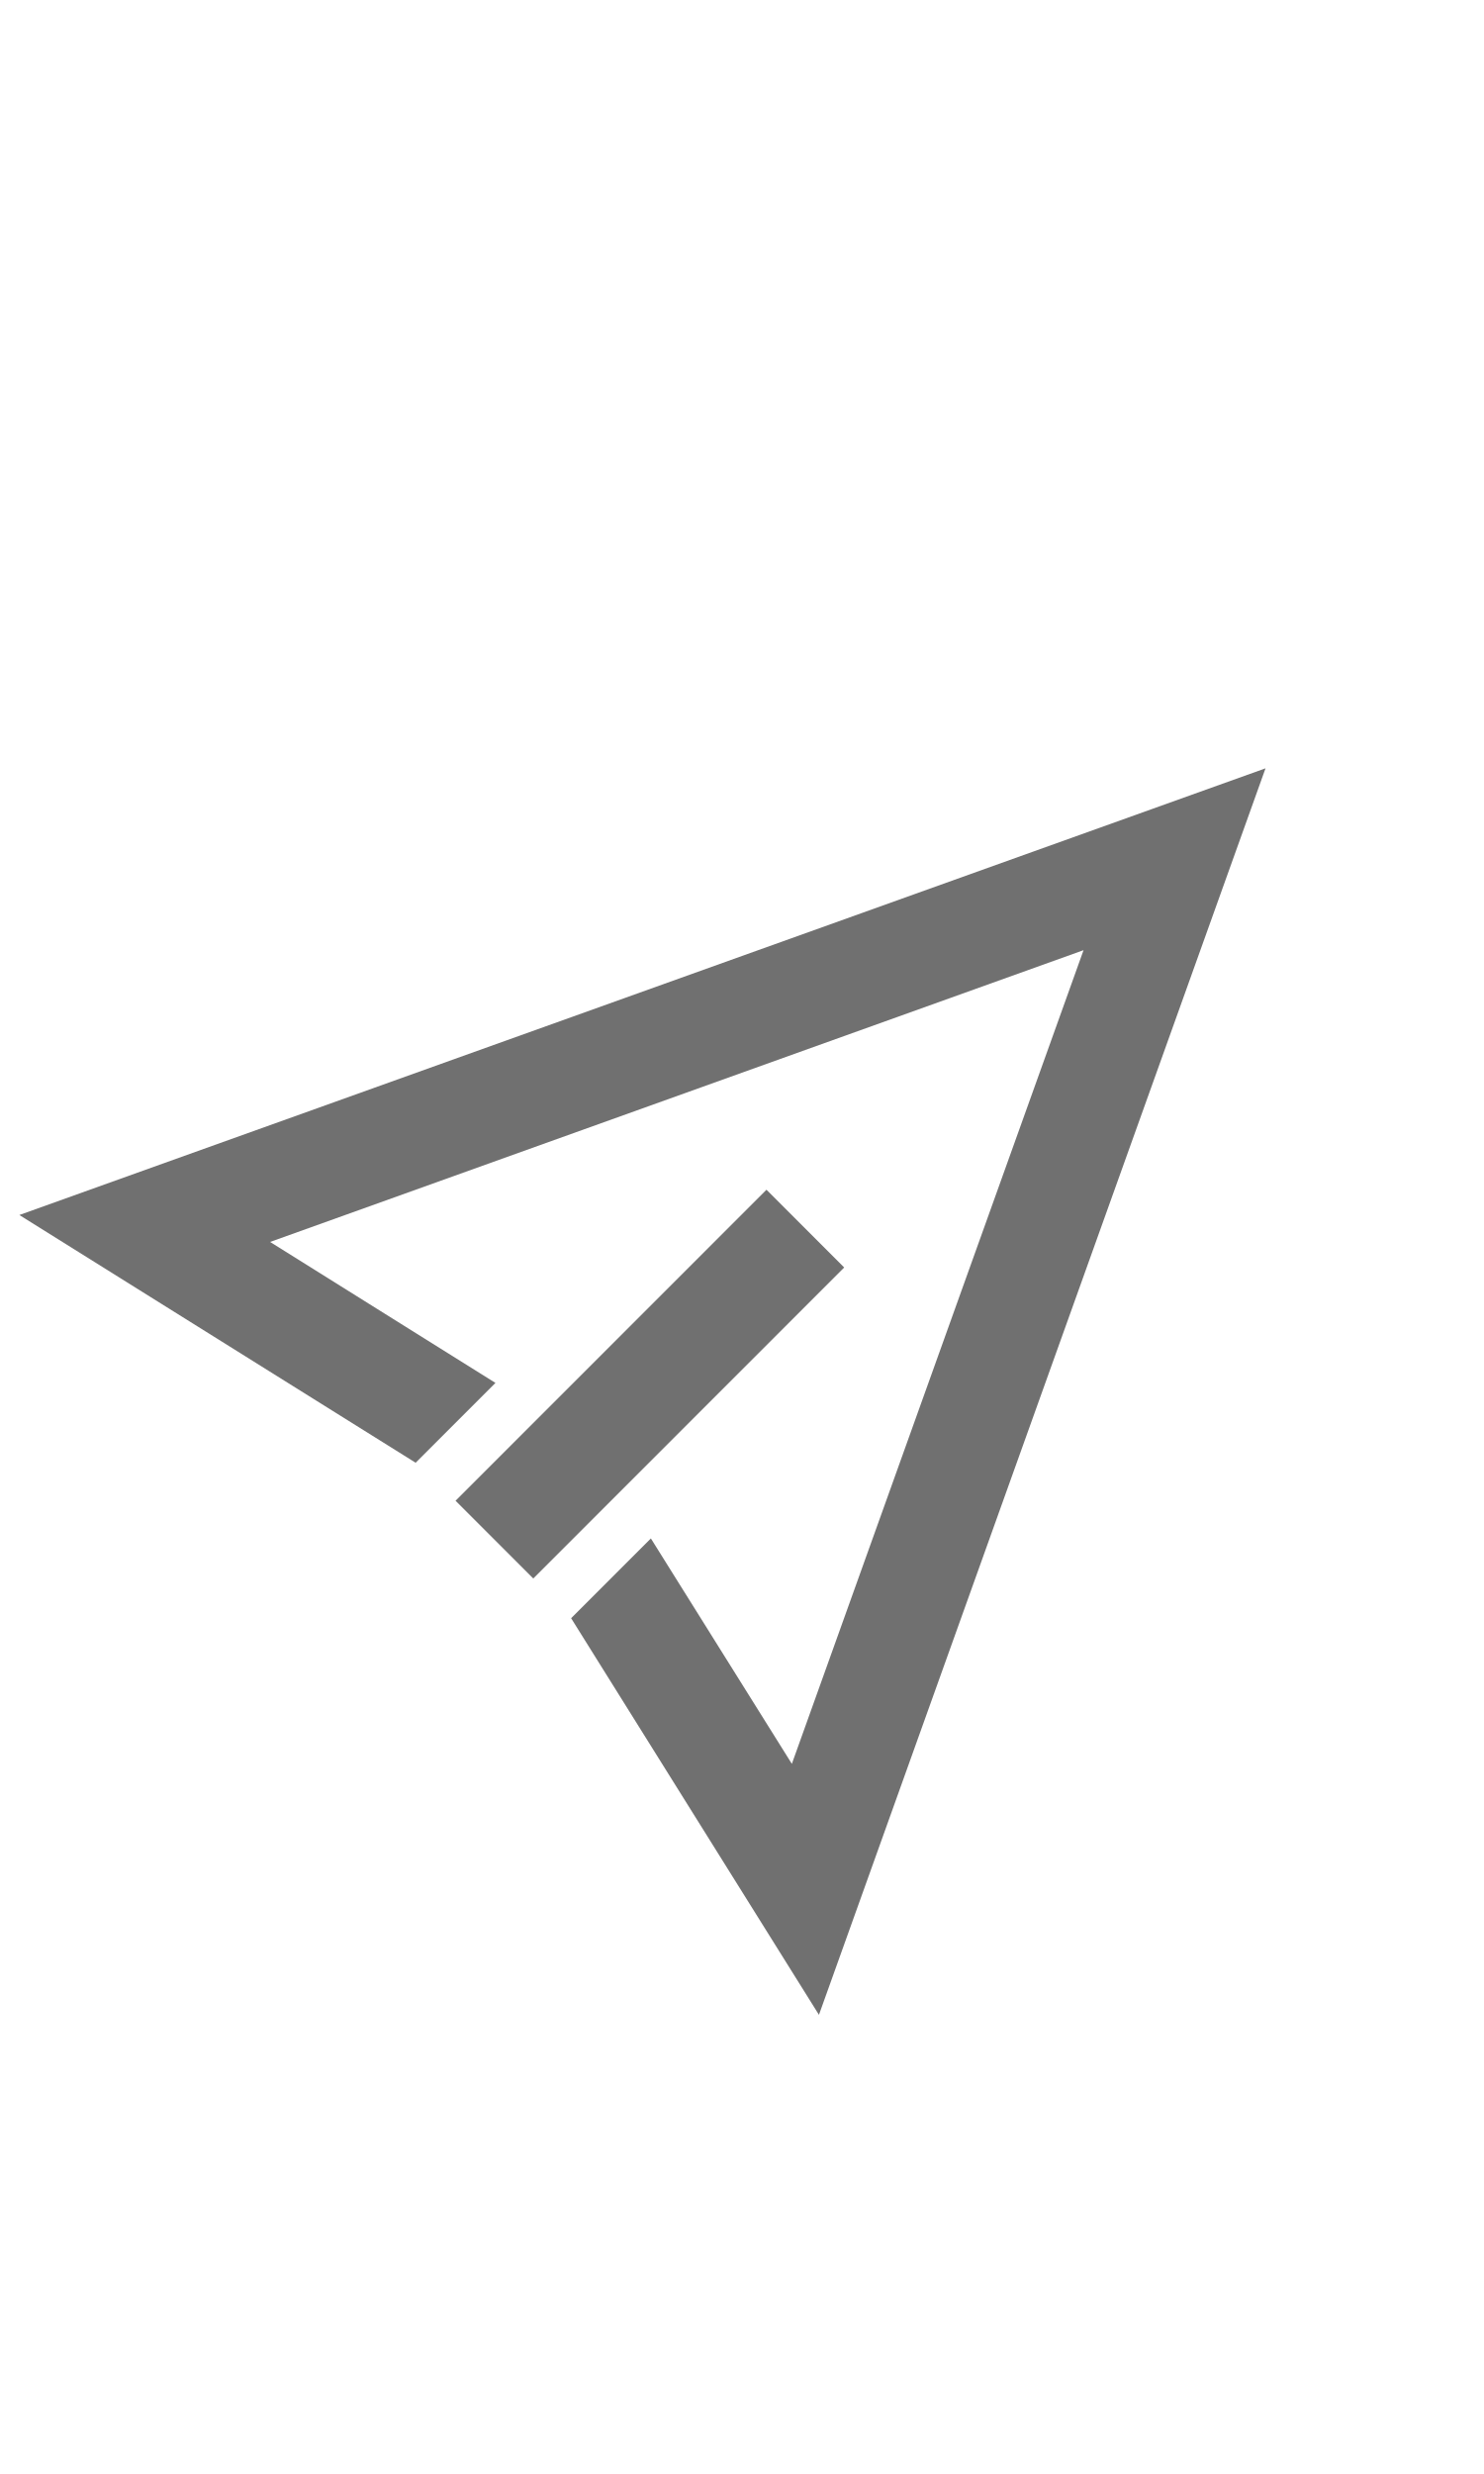
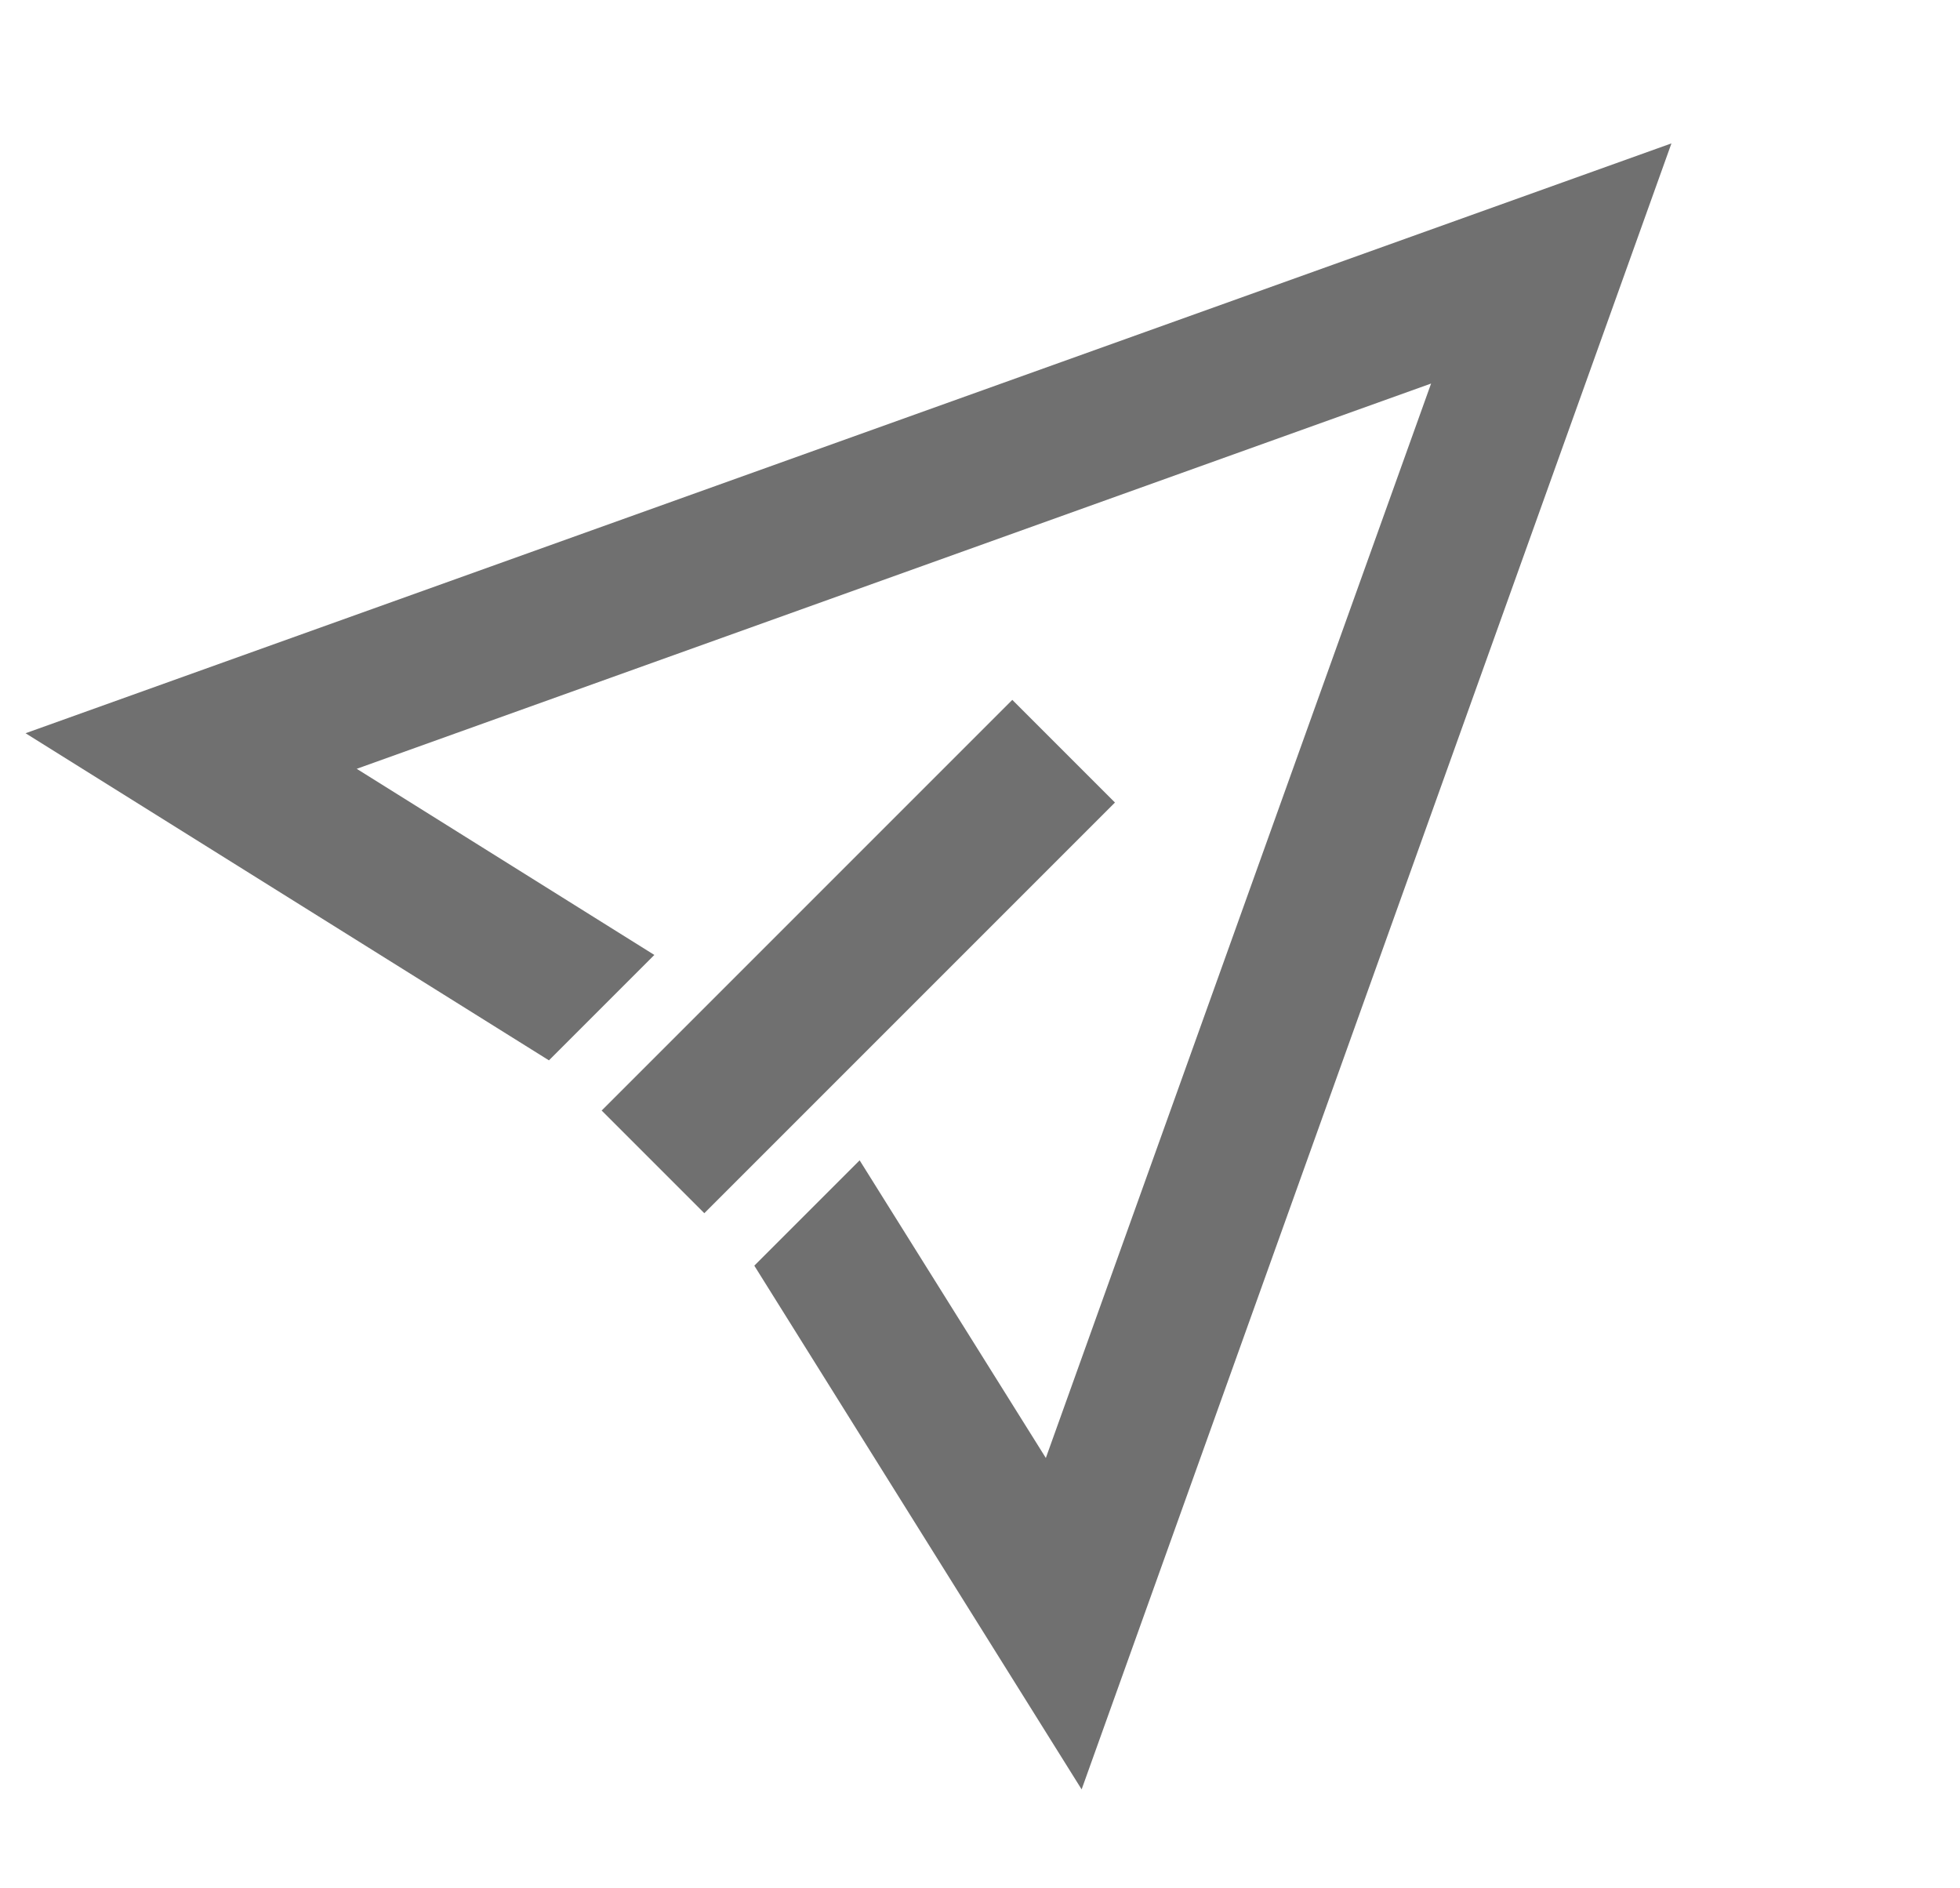
- <svg xmlns="http://www.w3.org/2000/svg" width="27px" height="45px" viewBox="0 0 27 45" version="1.1">
+ <svg xmlns="http://www.w3.org/2000/svg" width="27px" height="26px" viewBox="0 0 27 26" version="1.1">
  <g id="Page-1" stroke="none" stroke-width="1" fill="none" fill-rule="evenodd">
    <g id="ic-nav-send">
-       <rect id="Rectangle-Copy-43" x="1" y="0" width="24" height="45" />
-       <g transform="translate(0, 12)">
-         <polygon id="Rectangle_4395" points="1 0 27 0 27 26 1 26" />
-         <g id="Group_8811" transform="translate(0, 1)" fill="#707070" fill-rule="nonzero">
-           <polygon id="Path_18865" points="0.352 9.1 7.562 13.606 9.014 12.154 4.914 9.59 19.714 4.283 14.407 19.083 11.842 14.983 10.391 16.434 14.9 23.648 23.025 0.975" />
-           <g id="Group_8810" transform="translate(8, 8)">
-             <polygon id="Rectangle_4394" transform="translate(3.823718, 4.176339) rotate(-45) translate(-3.823718, -4.176339) " points="-0.176 3.176 7.824 3.176 7.824 5.176 -0.176 5.176" />
-           </g>
+       <polygon id="Rectangle_4395" points="1 0 27 0 27 26 1 26" />
+       <g id="Group_8811" transform="translate(0, 1)" fill="#707070" fill-rule="nonzero">
+         <polygon id="Path_18865" points="0.352 9.1 7.562 13.606 9.014 12.154 4.914 9.59 19.714 4.283 14.407 19.083 11.842 14.983 10.391 16.434 14.9 23.648 23.025 0.975" />
+         <g id="Group_8810" transform="translate(8, 8)">
+           <polygon id="Rectangle_4394" transform="translate(3.823718, 4.176339) rotate(-45) translate(-3.823718, -4.176339) " points="-0.176 3.176 7.824 3.176 7.824 5.176 -0.176 5.176" />
        </g>
      </g>
    </g>
  </g>
</svg>
